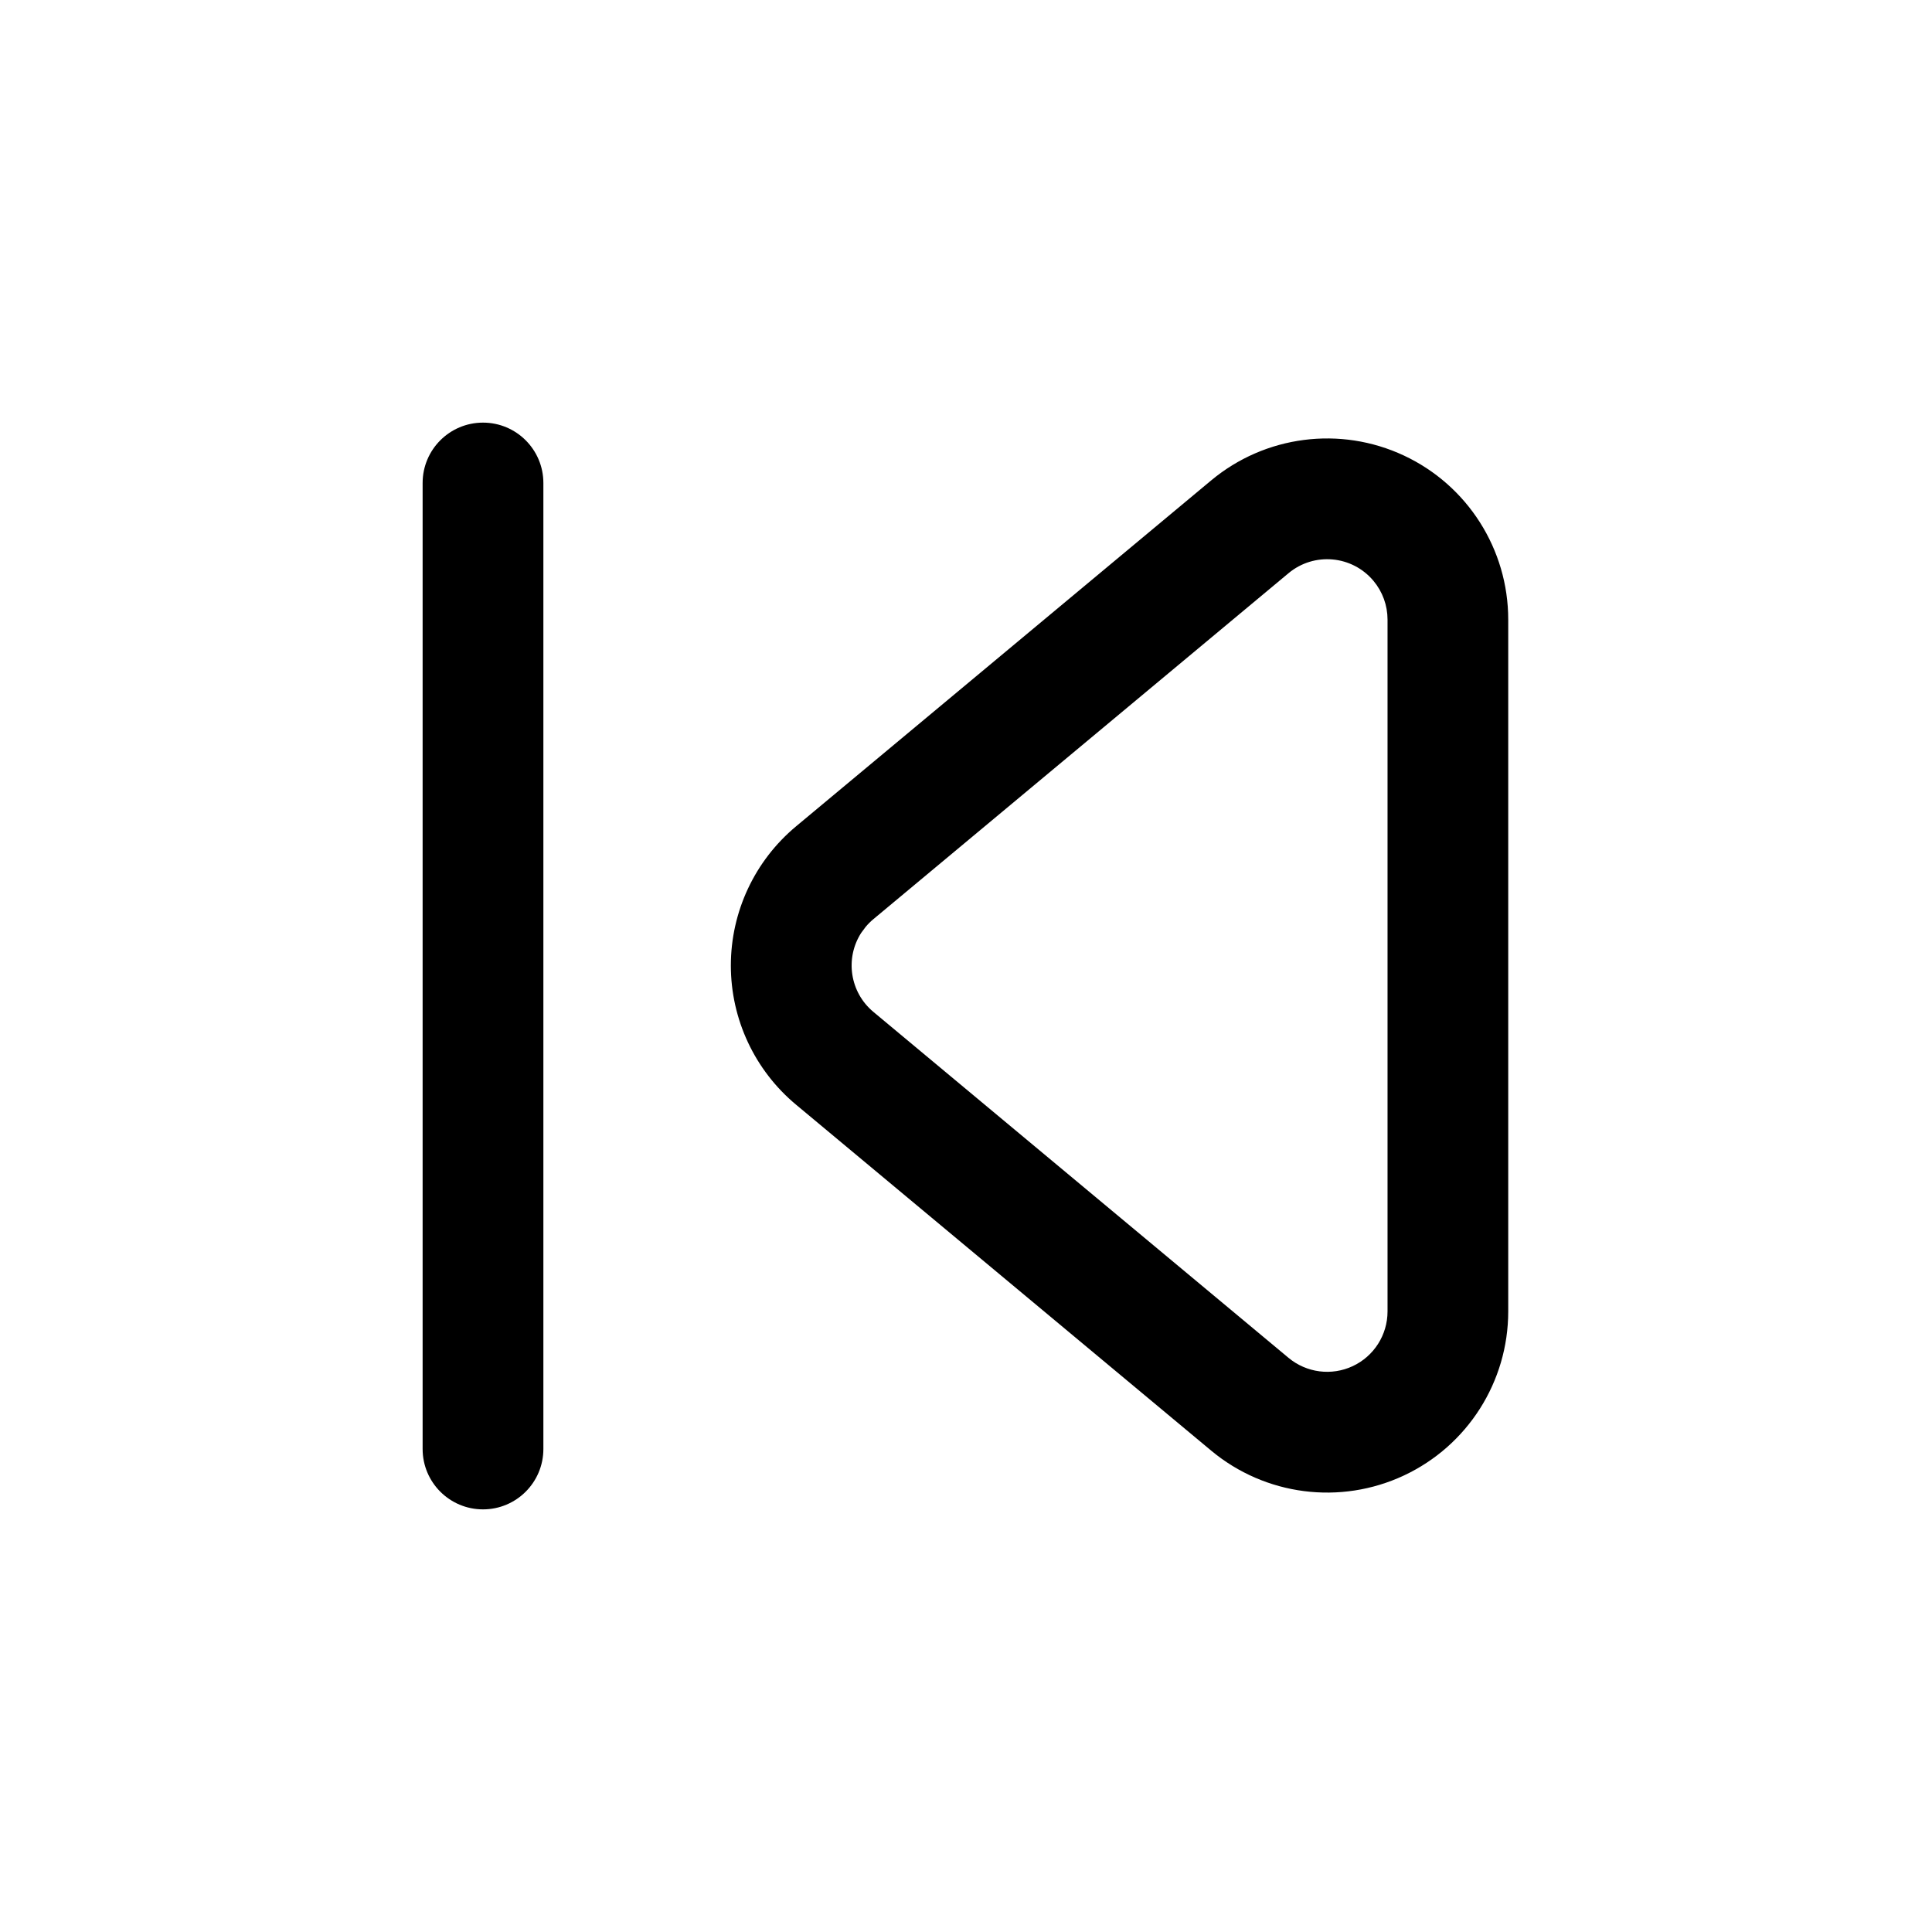
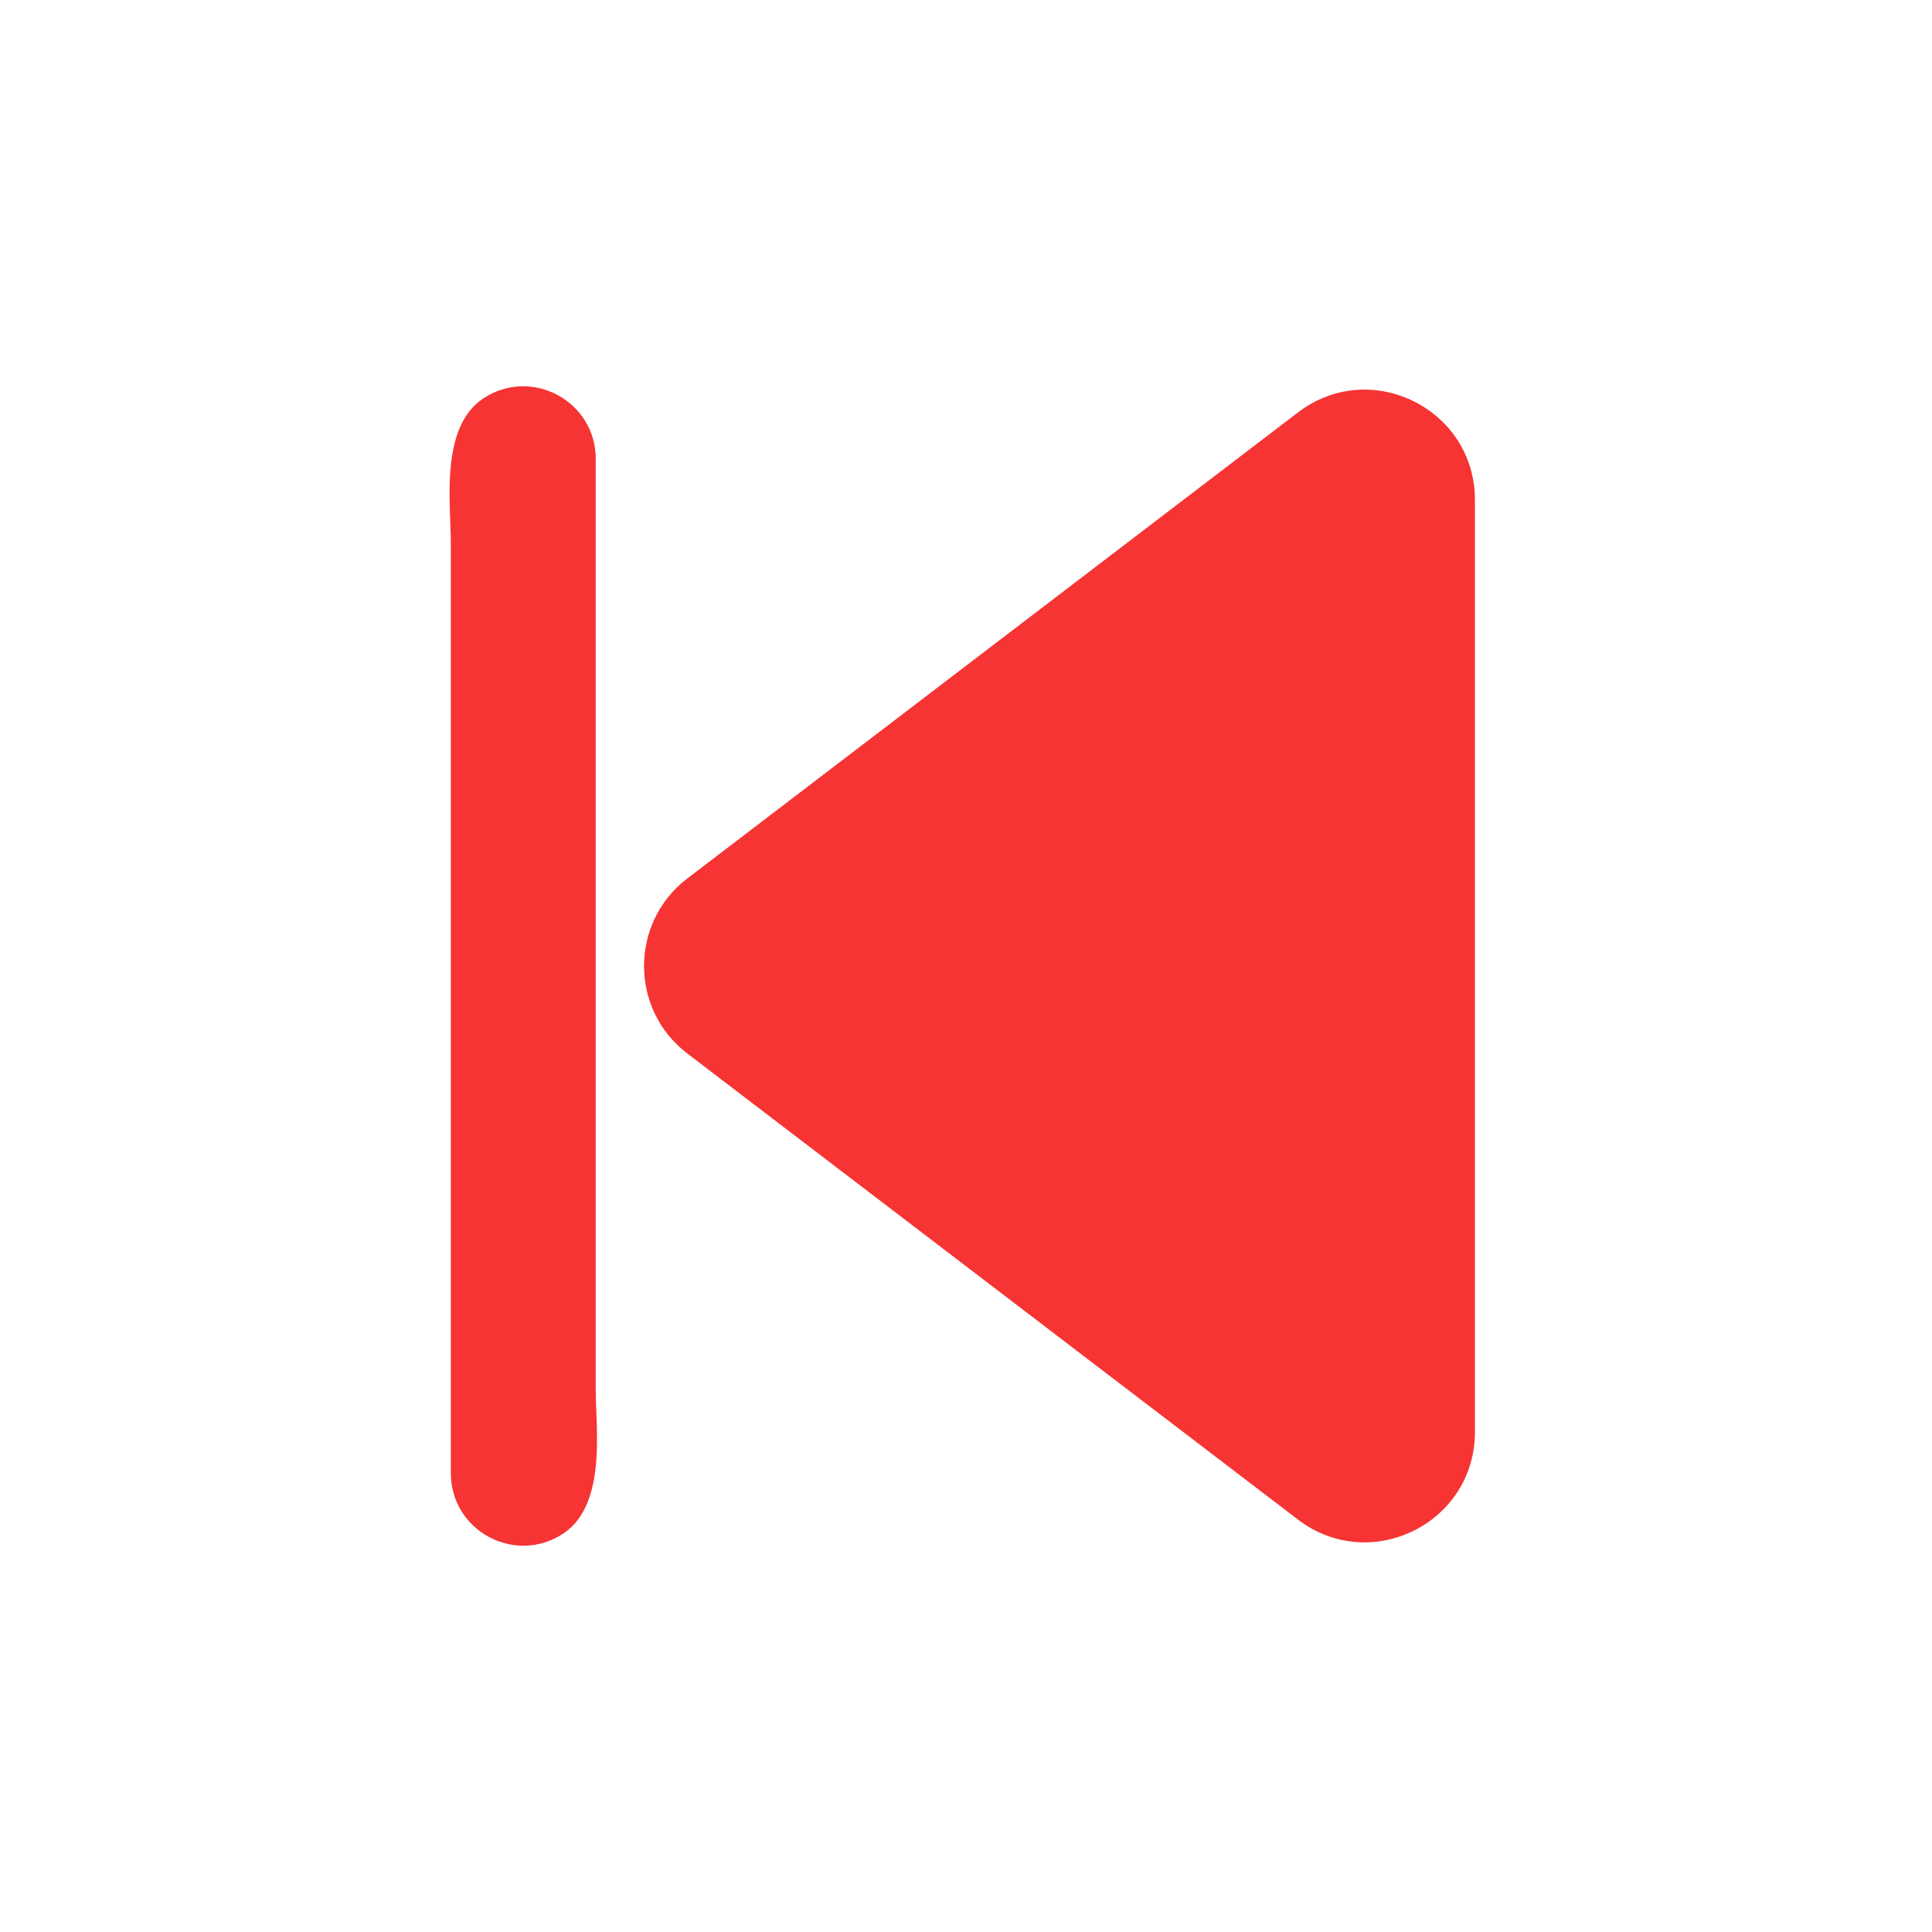
- <svg xmlns="http://www.w3.org/2000/svg" t="1648715466113" class="icon" viewBox="0 0 1024 1024" version="1.1" p-id="1136" width="64" height="64">
-   <path d="M256 224a32 32 0 0 1 32 32v512a32 32 0 0 1-64 0V256a32 32 0 0 1 32-32z m385.952 30.624a96 96 0 0 1 157.44 73.76v366.72a96 96 0 0 1-157.44 73.76l-220.032-183.36a96 96 0 0 1 0-147.52z m86.048 53.28a32 32 0 0 0-45.056-4.096l-220.032 183.36a32 32 0 0 0-4.096 4.096l-2.4 3.232a32 32 0 0 0 6.496 41.824l220.032 183.36a32 32 0 0 0 52.48-24.576v-366.72a32 32 0 0 0-7.424-20.48z" p-id="1137" />
+ <svg xmlns="http://www.w3.org/2000/svg" t="1648905308821" class="icon" viewBox="0 0 1024 1024" version="1.1" p-id="2759" width="64" height="64">
+   <path d="M364.302 465.603L687.954 218.588c38.416-29.328 93.791-1.929 93.791 46.396v494.029c0 48.325-55.375 75.726-93.791 46.398L364.302 558.397c-30.601-23.358-30.601-69.436 0-92.794zM238.945 780.798V451.684v-164.563c0-19.628-5.905-60.476 17.058-75.841 25.524-17.069 59.748 1.21 59.748 31.919v493.677c0 19.628 5.915 60.474-17.047 75.841-25.534 17.069-59.759-1.212-59.759-31.919z" fill="#f63434" p-id="2760" />
</svg>
